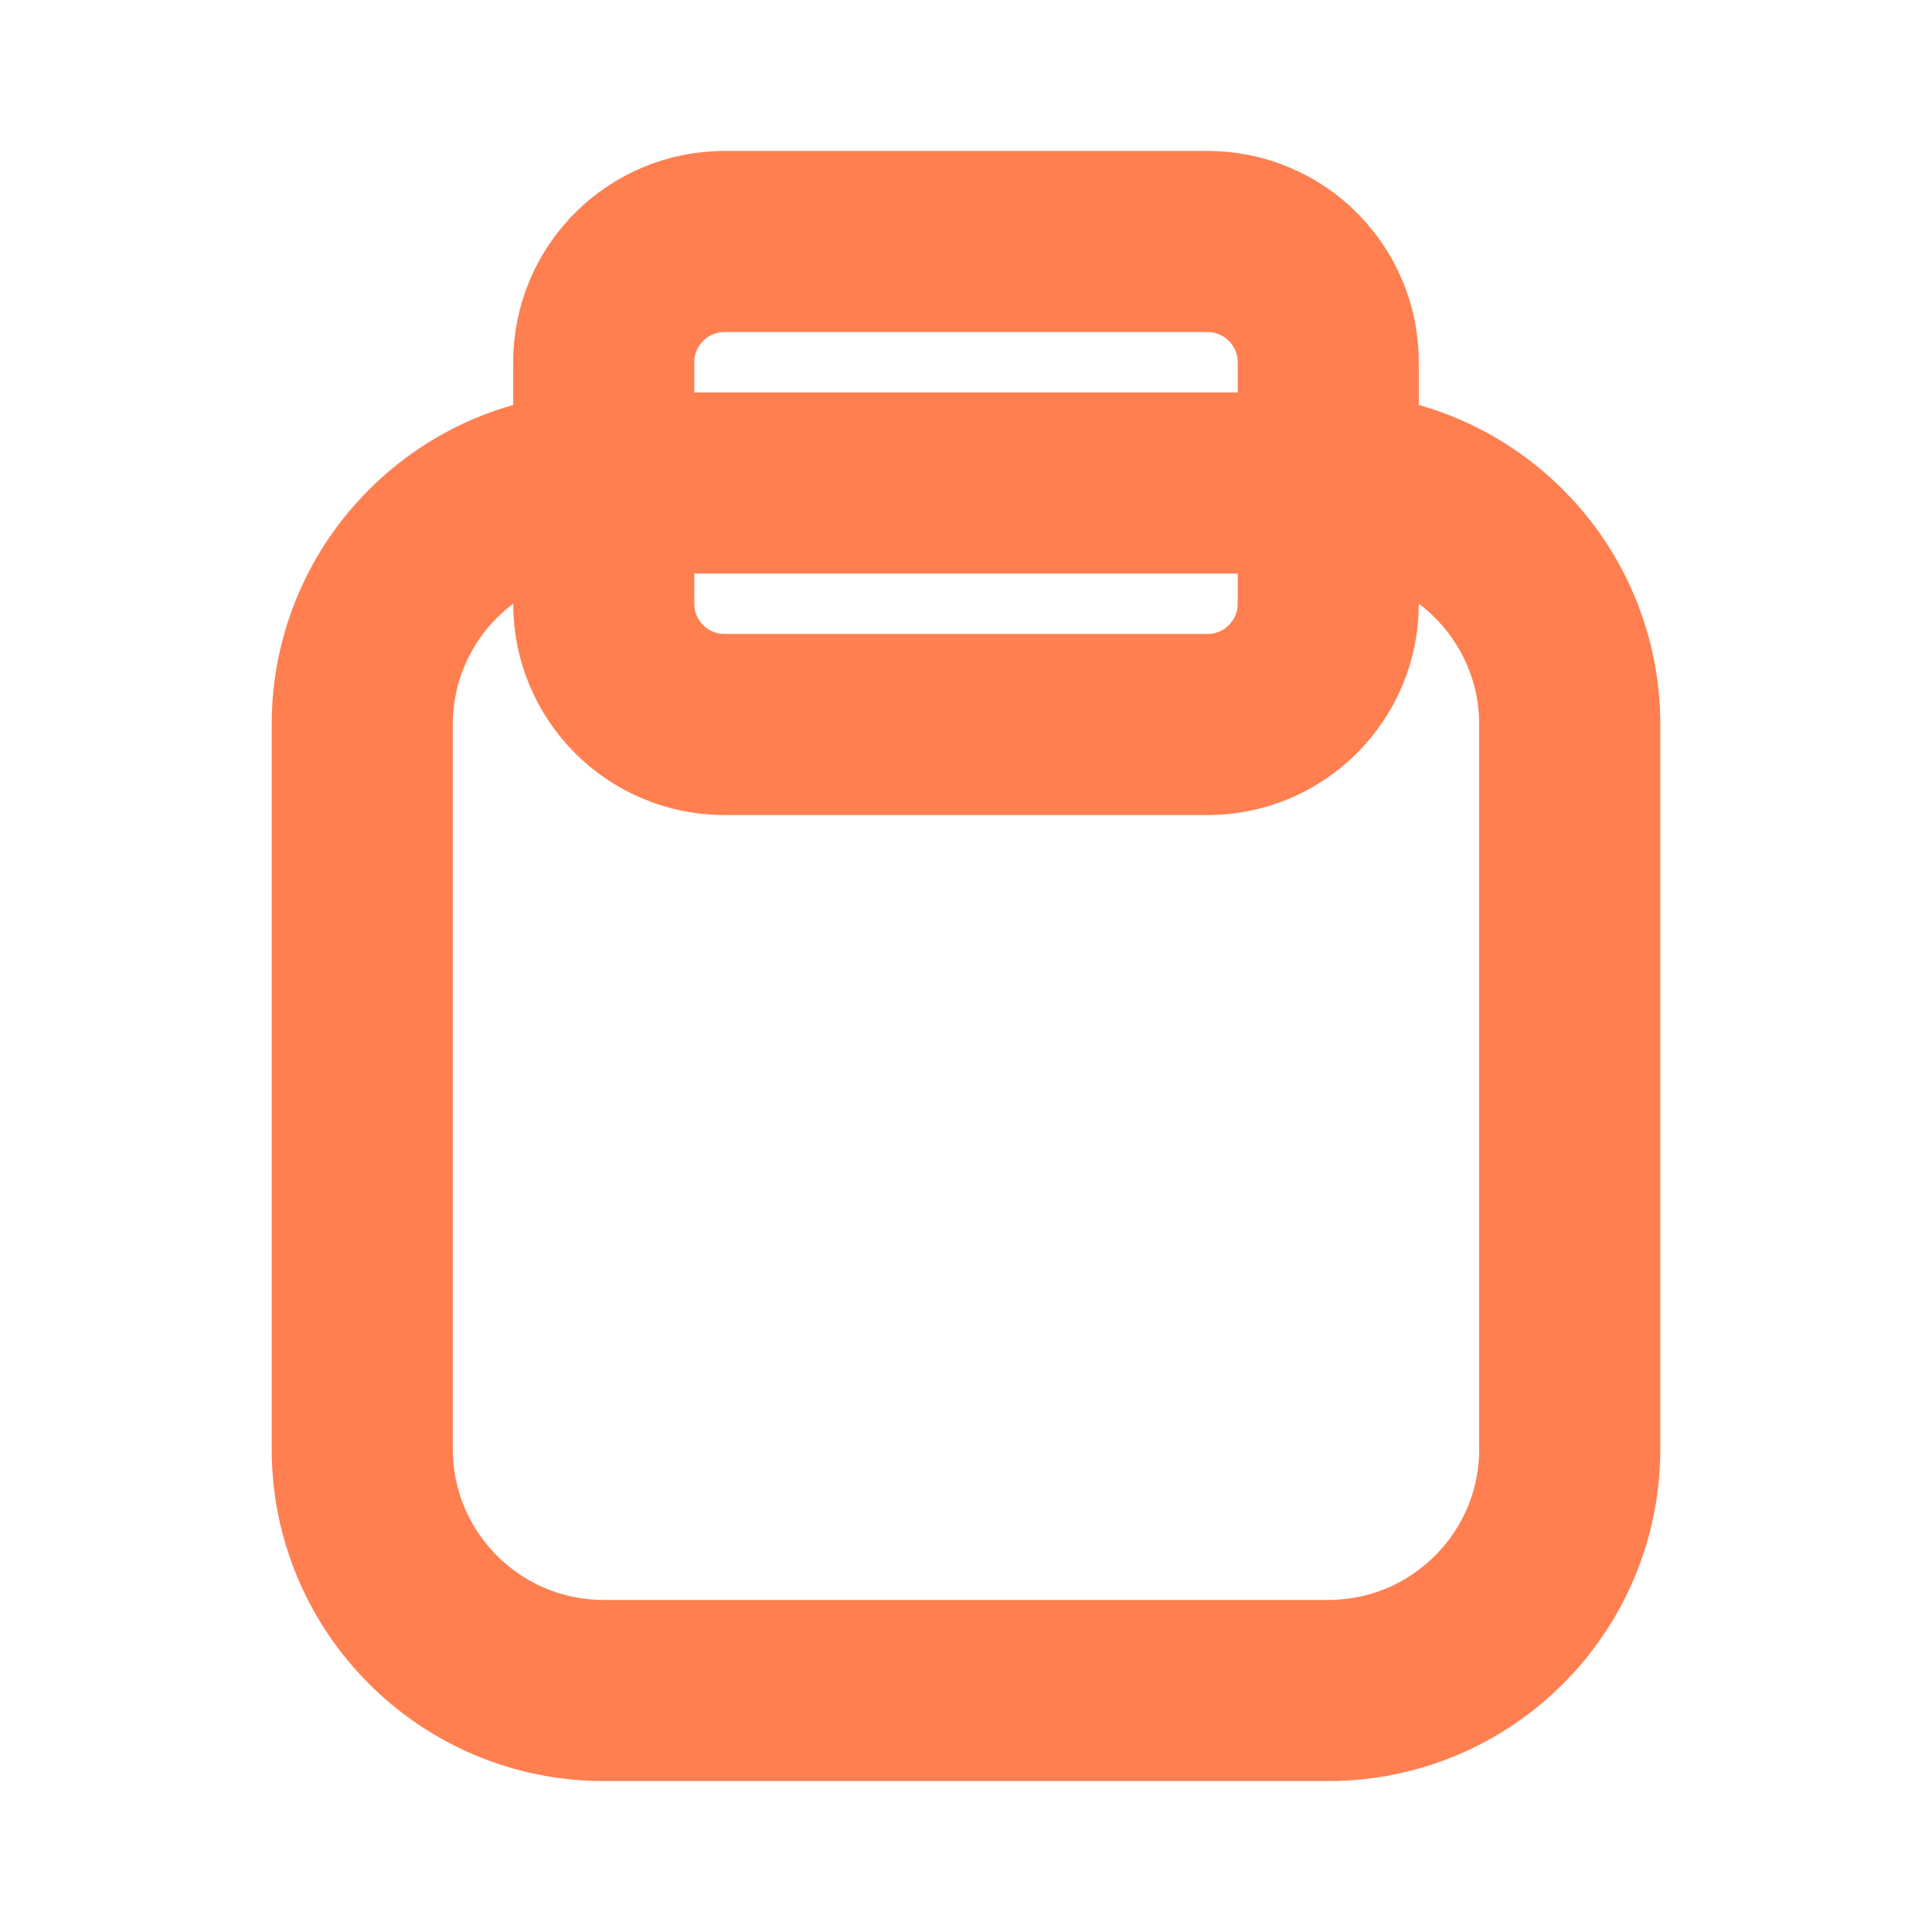
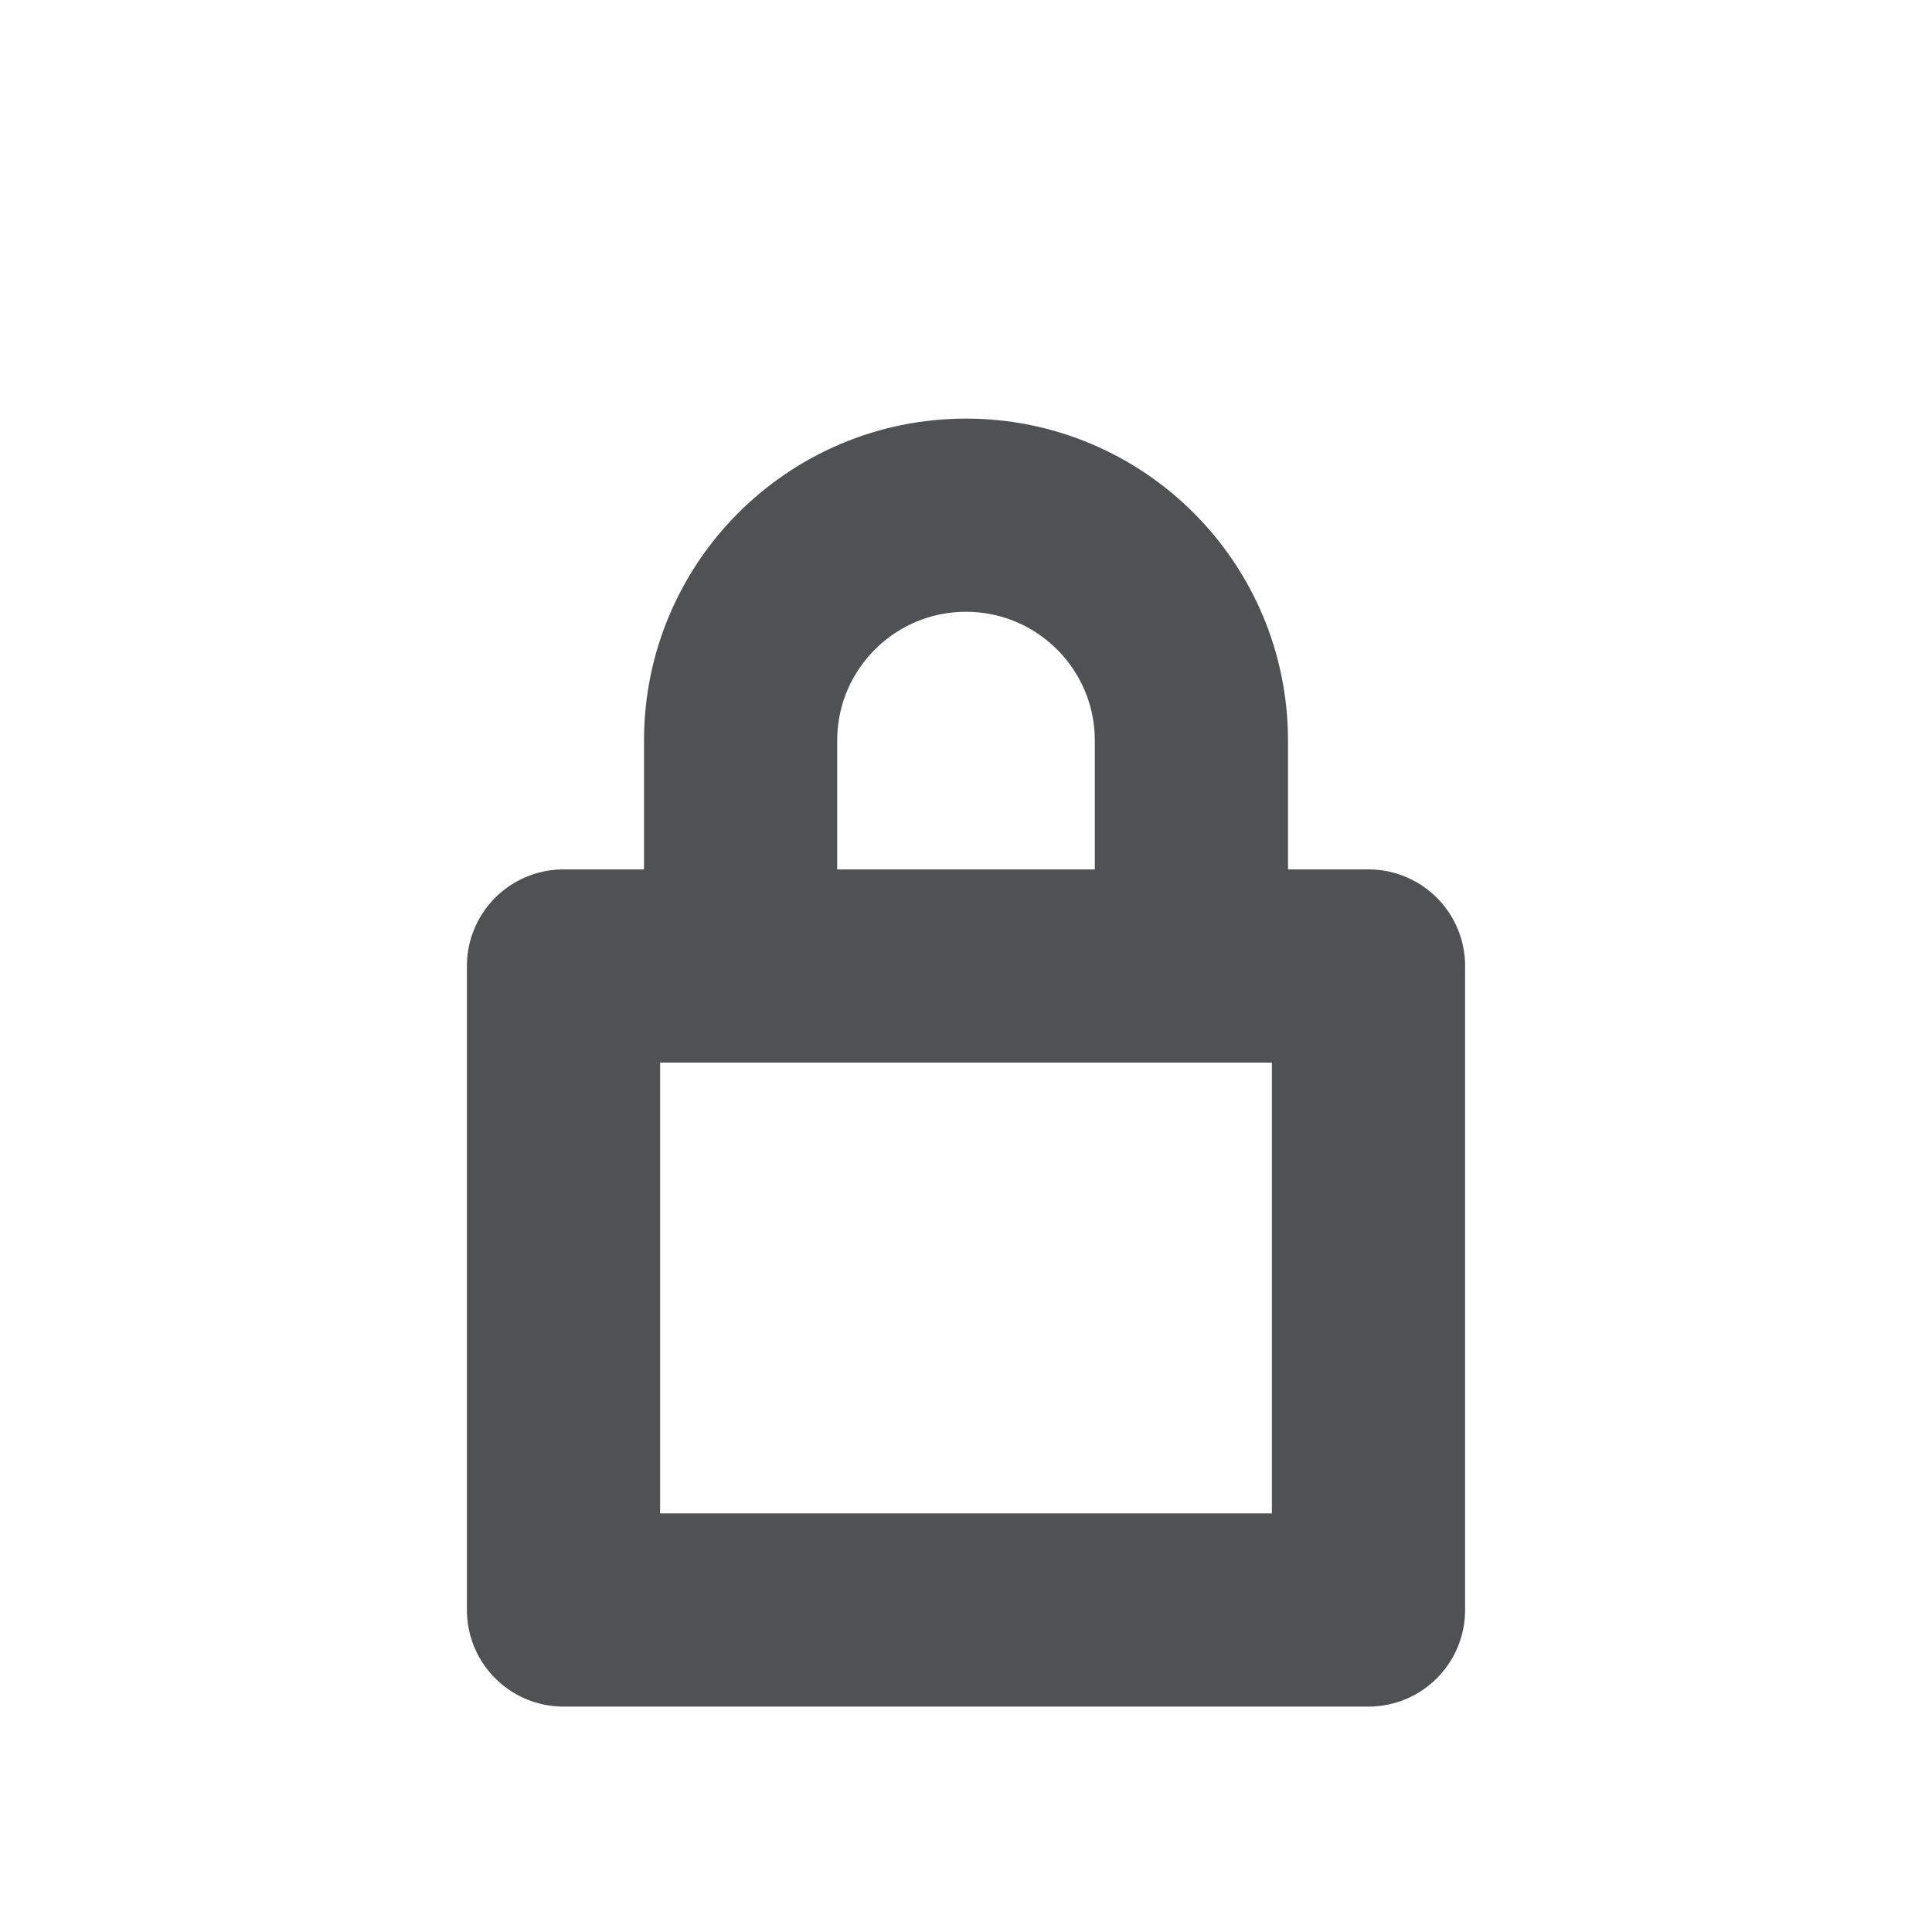
- <svg xmlns="http://www.w3.org/2000/svg" width="16" height="16" viewBox="0 0 16 16">
-   <rect x="3" y="4" width="10" height="10" rx="2" fill="none" stroke="#ff7f50" stroke-width="1.5" />
-   <rect x="5" y="2" width="6" height="4" rx="1" fill="none" stroke="#ff7f50" stroke-width="1.5" />
+ <svg xmlns="http://www.w3.org/2000/svg" width="12" height="12" viewBox="0 0 12 12">
+   <path d="M3.5 6 H8.5 V10 H3.5 Z M4.6 6 V4.6 A1.4 1.4 0 0 1 7.4 4.6 V6" fill="none" stroke="#232627" stroke-opacity="0.8" stroke-width="1.2" stroke-linecap="round" stroke-linejoin="round" />
</svg>
